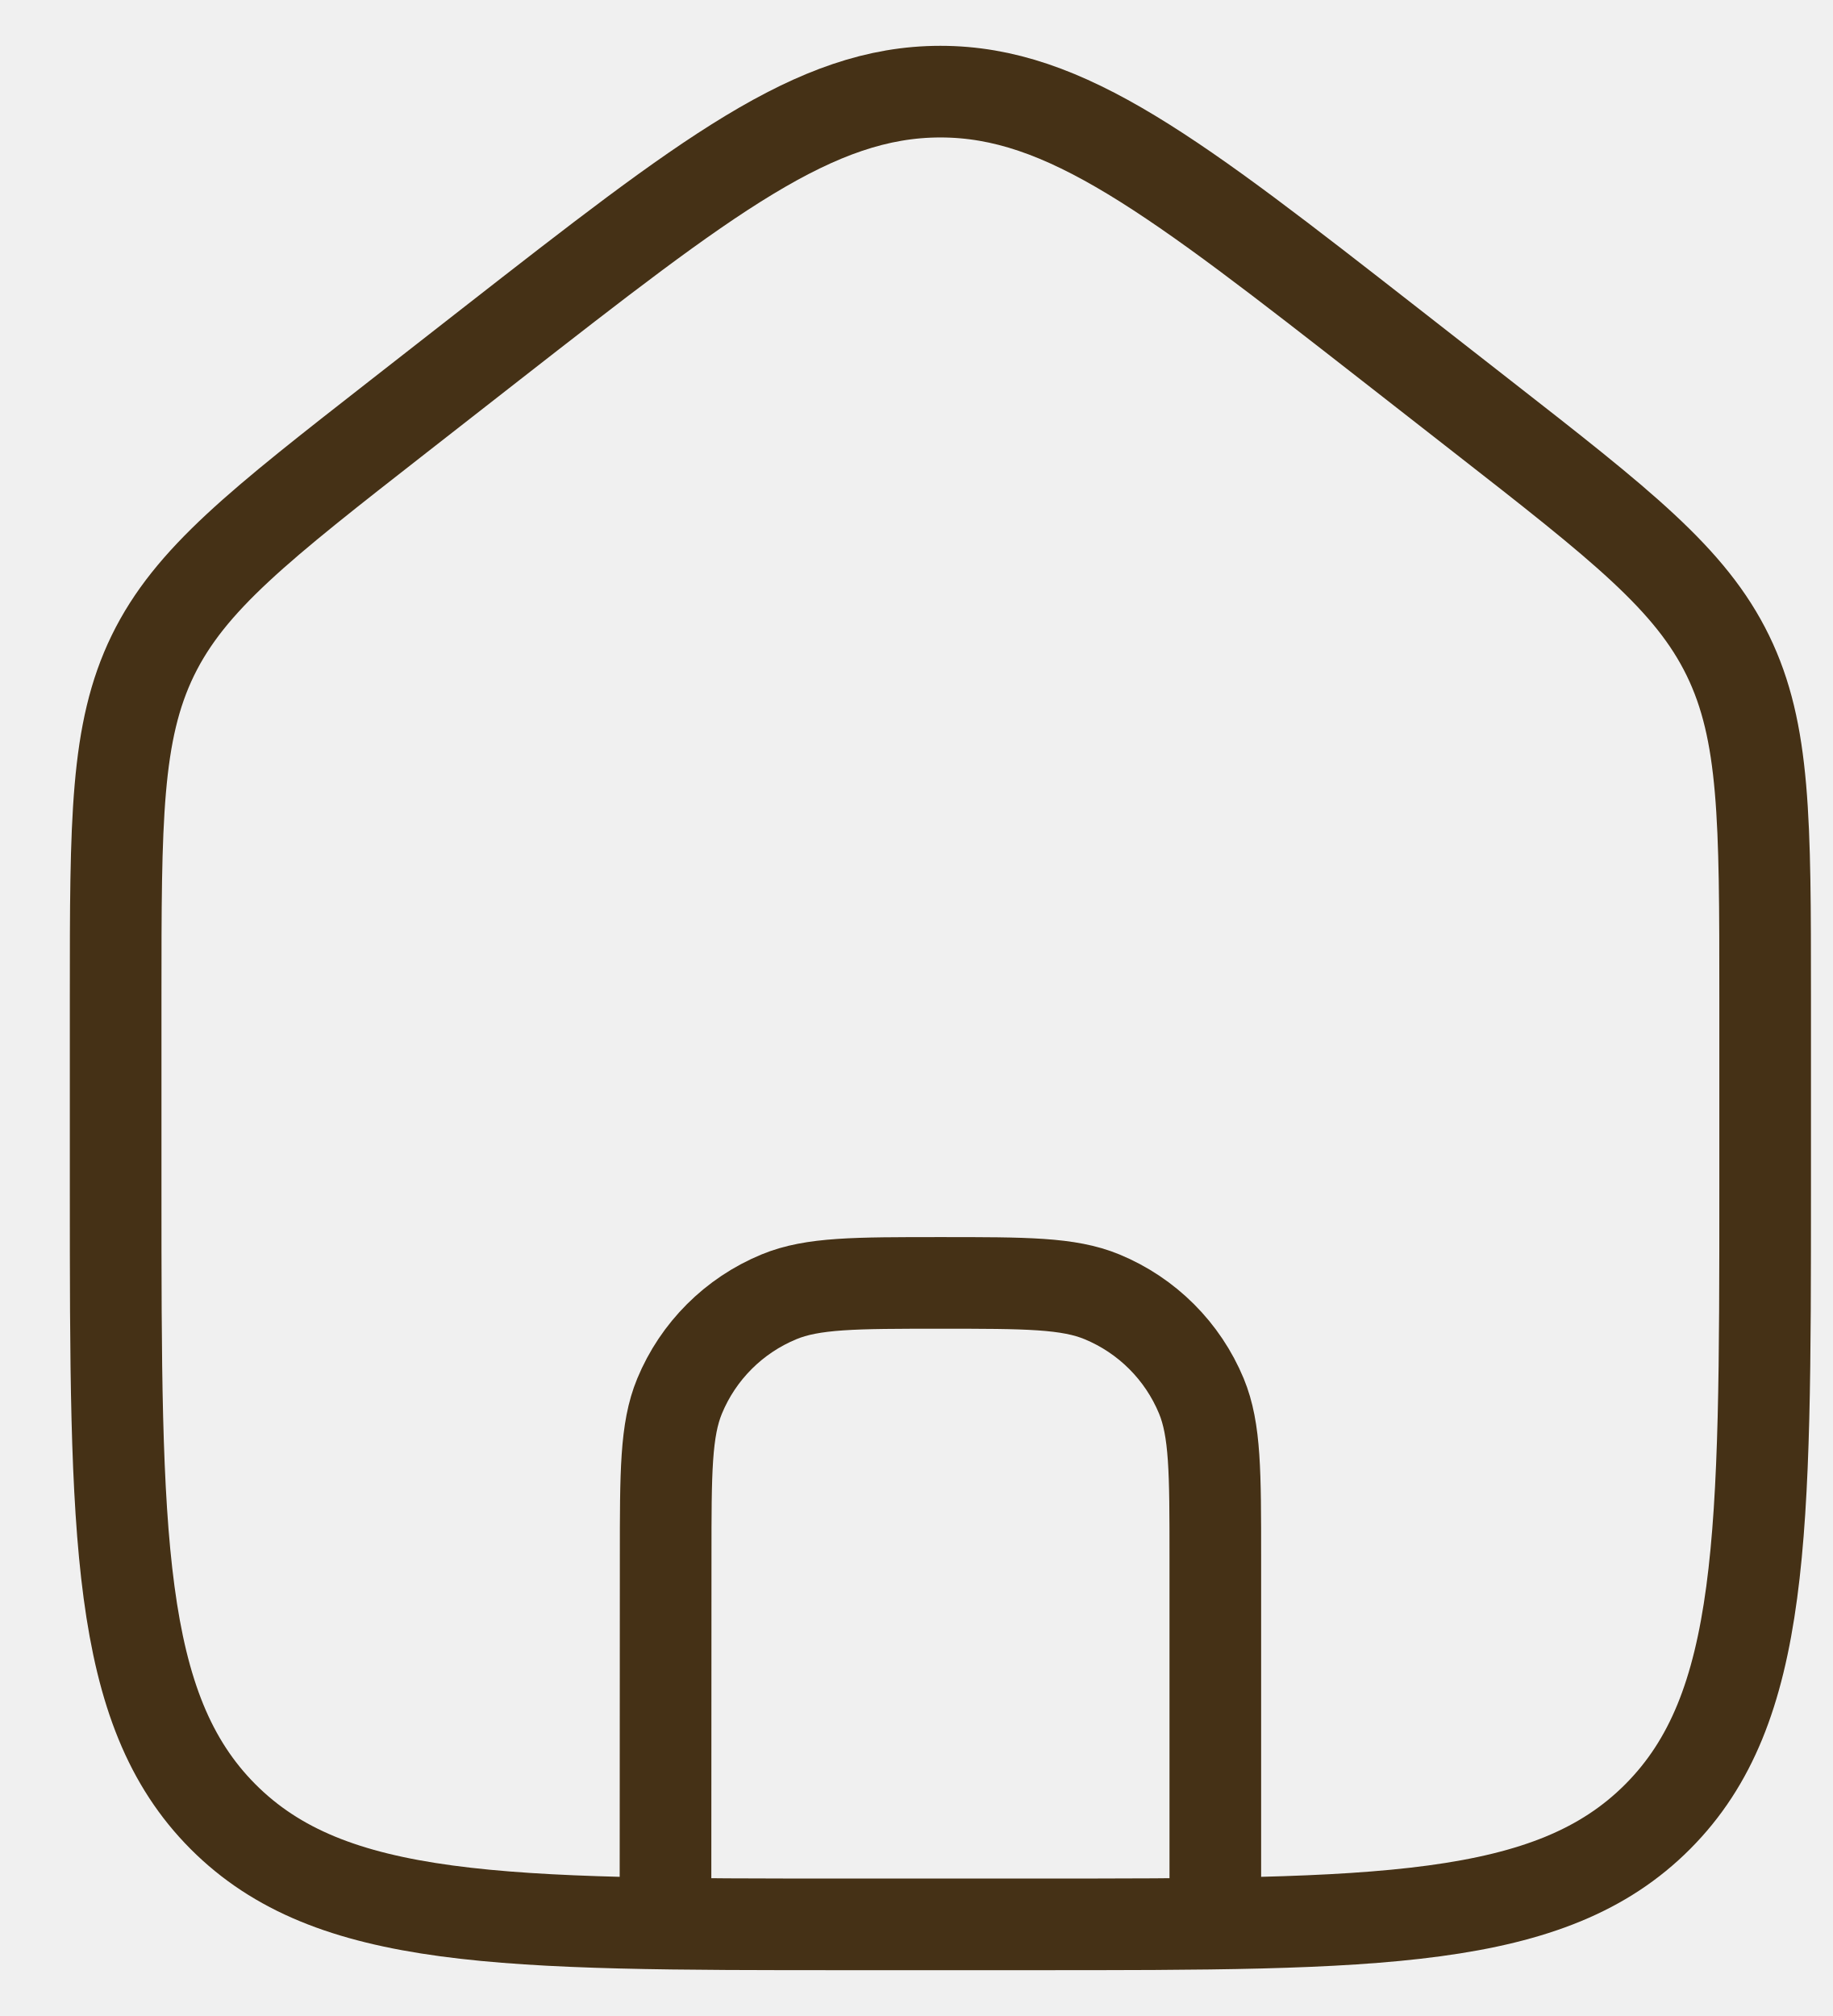
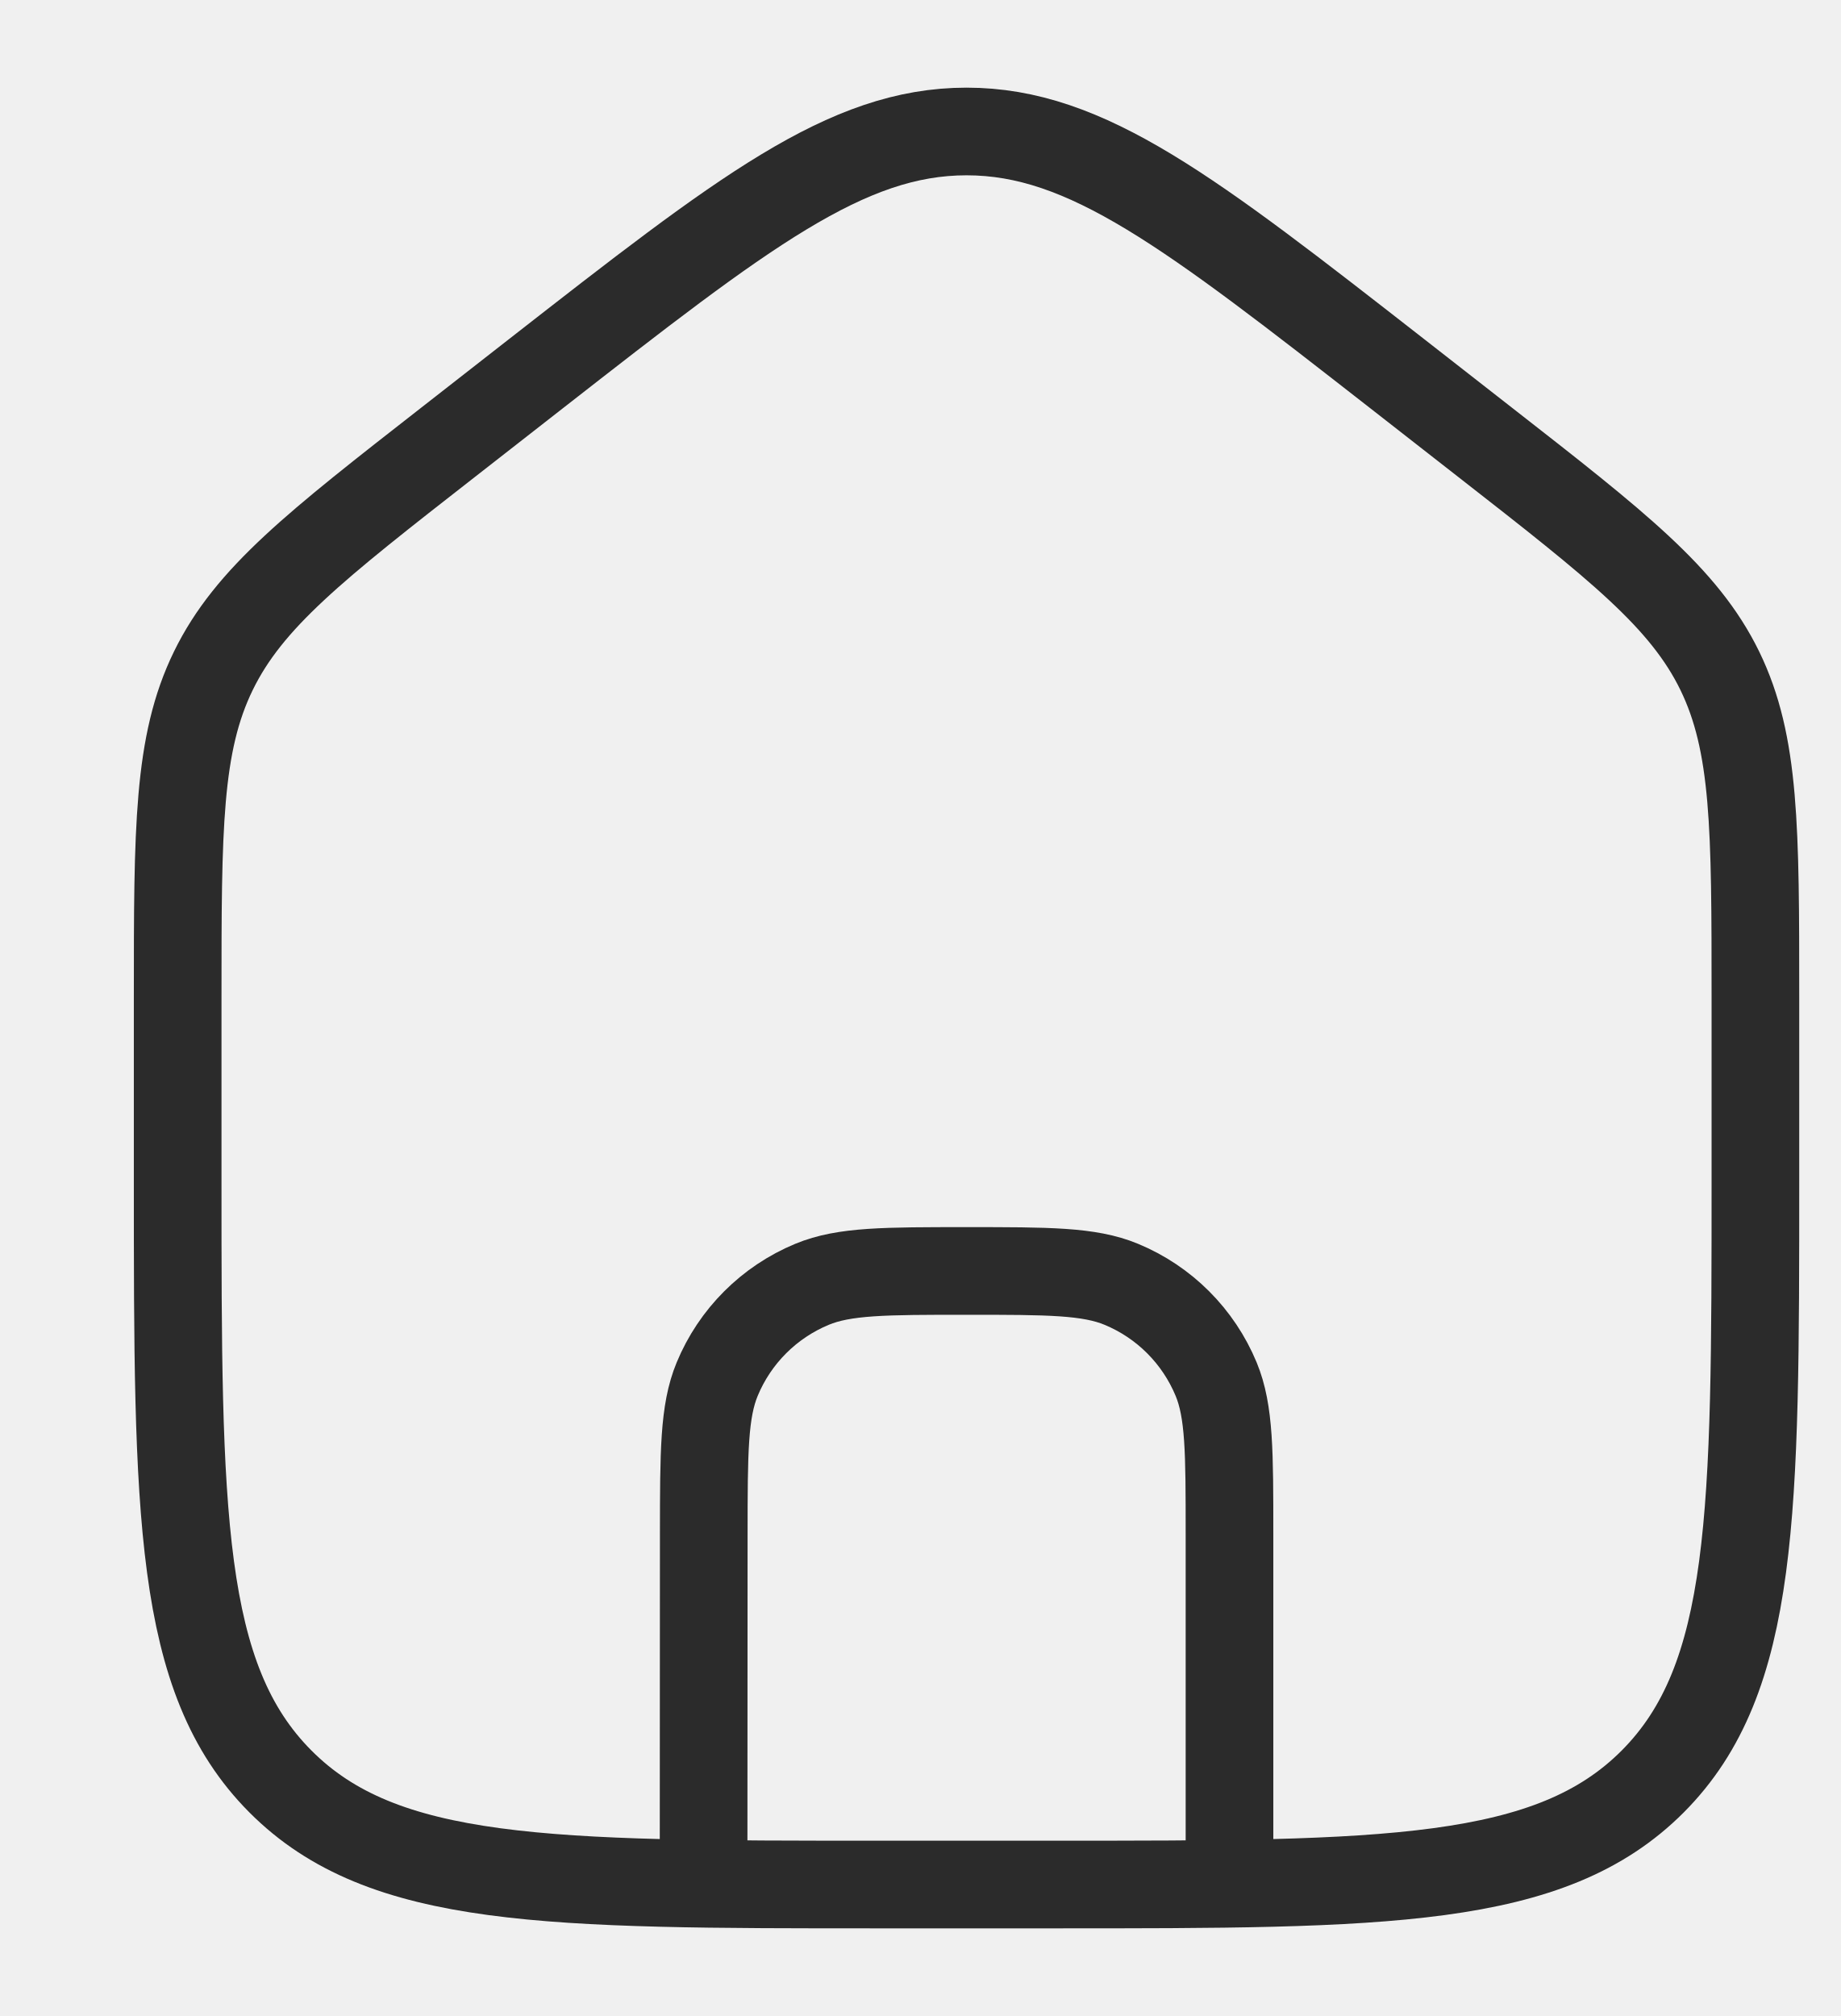
- <svg xmlns="http://www.w3.org/2000/svg" width="20" height="22" viewBox="0 0 20 22" fill="none">
-   <path d="M7.262 21L7.264 16.998C7.264 16.067 7.264 15.602 7.416 15.235C7.619 14.744 8.009 14.355 8.5 14.152C8.867 14 9.332 14 10.263 14C11.194 14 11.659 14 12.026 14.152C12.517 14.355 12.907 14.745 13.11 15.235C13.262 15.603 13.262 16.068 13.262 16.999V21" stroke="#453116" />
-   <path d="M5.35 3.762L4.35 4.543C2.834 5.727 2.075 6.319 1.668 7.153C1.262 7.988 1.262 8.952 1.262 10.88V12.972C1.262 16.756 1.262 18.648 2.433 19.824C3.605 21 5.49 21 9.262 21H11.262C15.033 21 16.919 21 18.09 19.824C19.262 18.648 19.262 16.756 19.262 12.972V10.88C19.262 8.952 19.262 7.988 18.855 7.153C18.448 6.319 17.69 5.727 16.173 4.543L15.173 3.762C12.814 1.921 11.634 1 10.262 1C8.889 1 7.71 1.921 5.35 3.762Z" stroke="#453116" stroke-linejoin="round" />
+ <svg xmlns="http://www.w3.org/2000/svg" width="21" height="23" viewBox="0 0 21 23" fill="none">
+   <g clip-path="url(#clip0_7_26)">
+     <path d="M8.027 21.5L8.029 17.498C8.03 16.567 8.03 16.102 8.182 15.735C8.385 15.244 8.775 14.855 9.265 14.652C9.632 14.5 10.098 14.5 11.028 14.5C11.959 14.5 12.425 14.5 12.792 14.652C13.283 14.855 13.672 15.245 13.875 15.735C14.027 16.103 14.027 16.568 14.027 17.499V21.5" stroke="#2B2B2B" />
+     <path d="M6.116 4.262L5.116 5.043C3.599 6.227 2.841 6.819 2.434 7.653C2.027 8.488 2.027 9.452 2.027 11.38V13.472C2.027 17.256 2.027 19.148 3.199 20.324C4.37 21.5 6.256 21.5 10.027 21.5H12.027C15.799 21.5 17.684 21.5 18.856 20.324C20.027 19.148 20.027 17.256 20.027 13.472V11.38C20.027 9.452 20.027 8.488 19.621 7.653C19.214 6.819 18.456 6.227 16.939 5.043L15.939 4.262C13.579 2.421 12.4 1.5 11.027 1.5C9.655 1.5 8.475 2.421 6.116 4.262Z" stroke="#2B2B2B" stroke-linejoin="round" />
+   </g>
+   <defs>
+     <clipPath id="clip0_7_26">
+       <rect width="20" height="22" fill="white" transform="translate(0.765625 0.5)" />
+     </clipPath>
+   </defs>
</svg>
